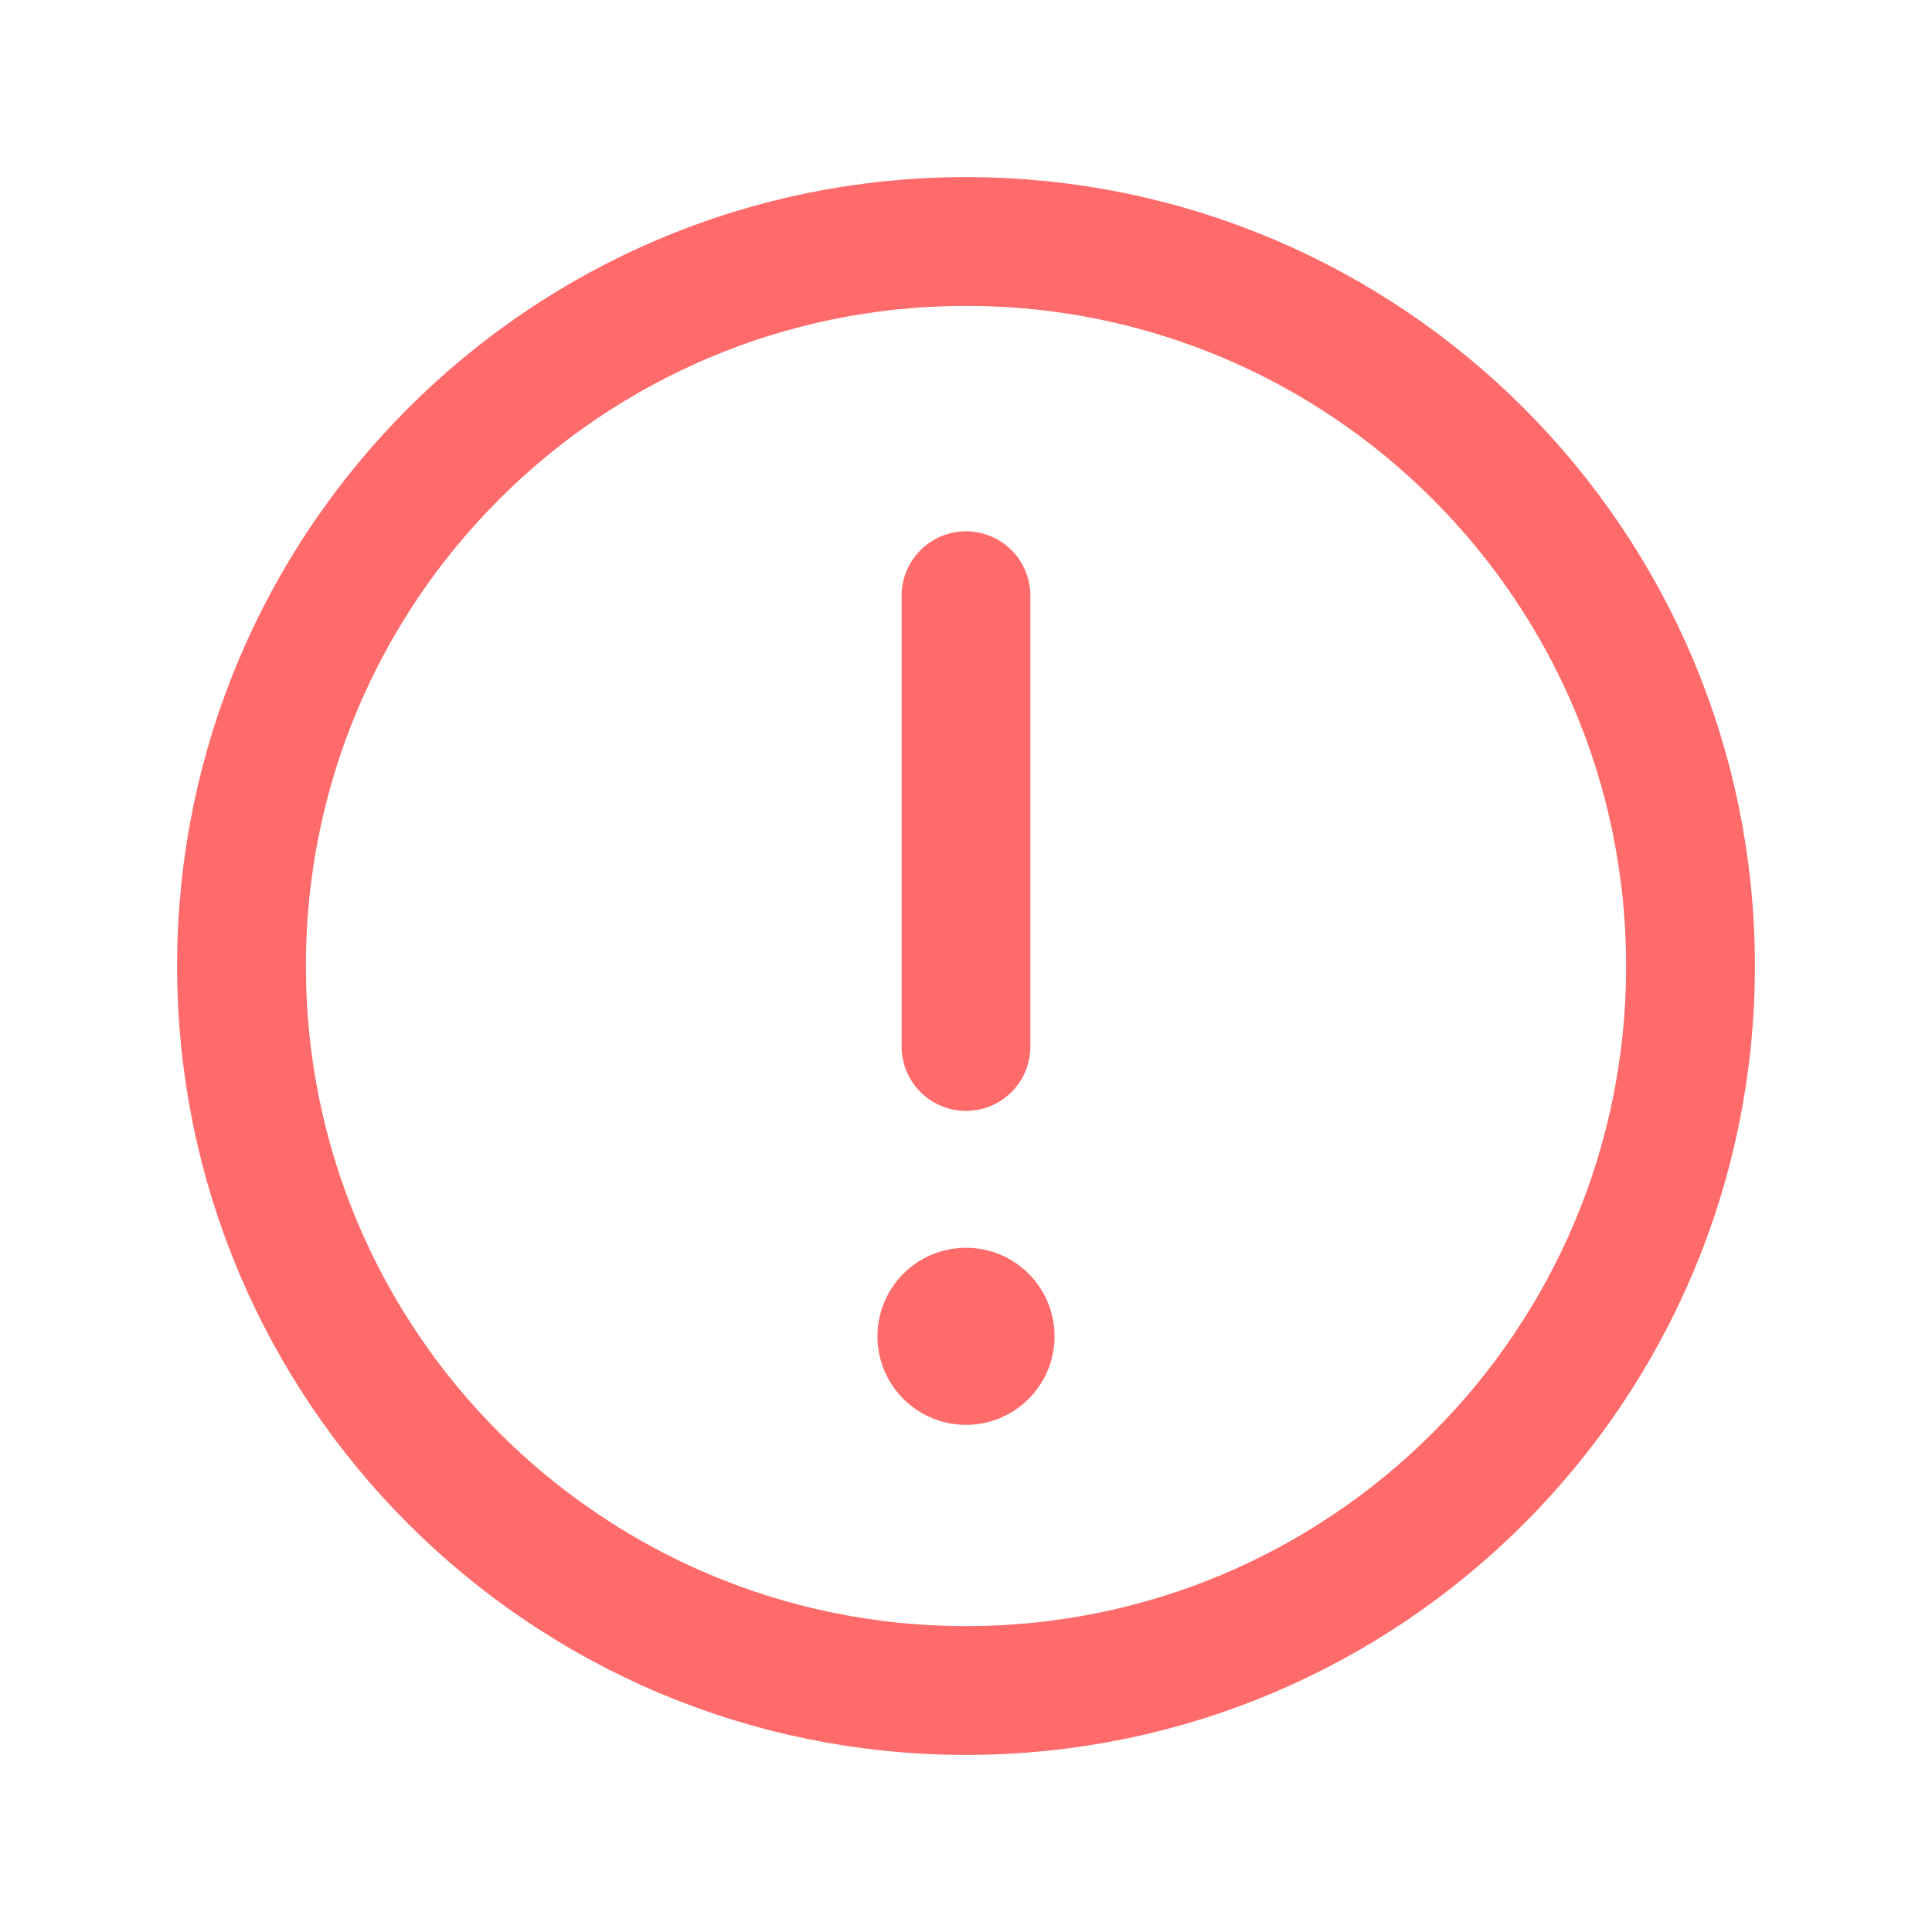
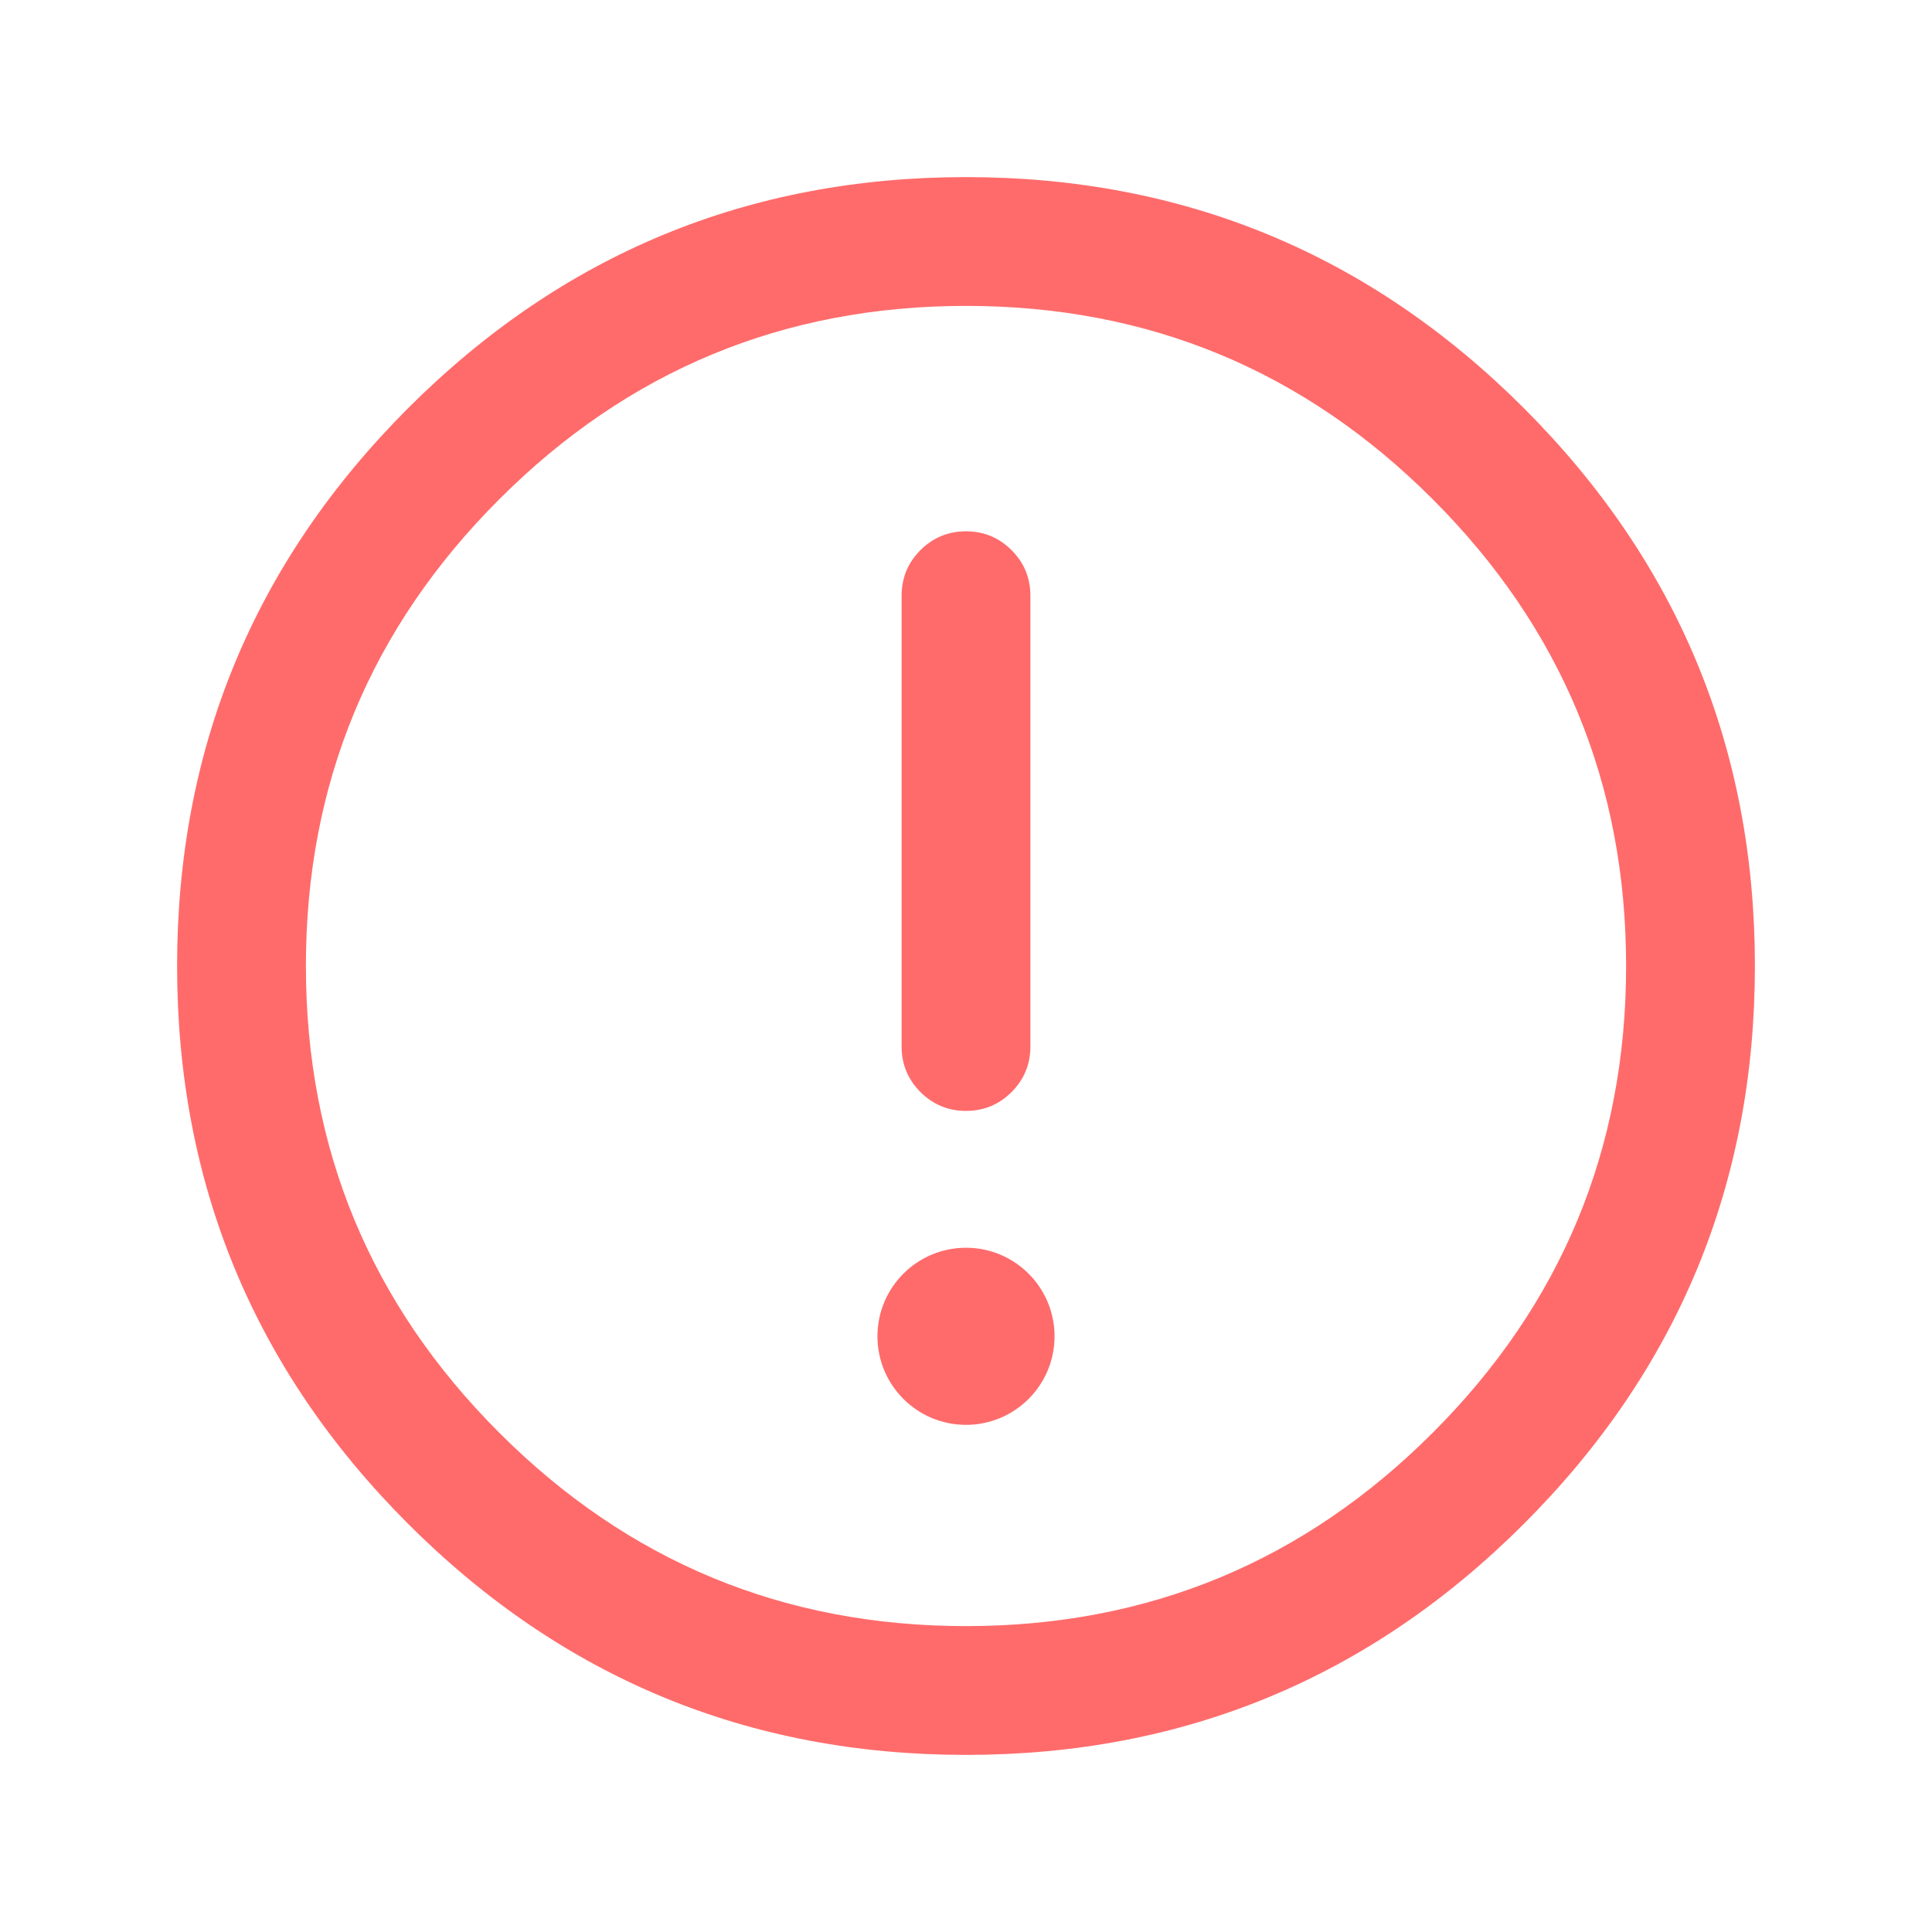
<svg xmlns="http://www.w3.org/2000/svg" width="24" height="24" viewBox="0 0 24 24">
-   <g fill="none" stroke="#ff6b6b" stroke-width="1.6" stroke-linecap="round" stroke-linejoin="round">
-     <circle cx="12" cy="12" r="9" />
-     <path d="M12 7.4v5.6" />
-     <circle cx="12" cy="16.6" r="1.1" fill="#ff6b6b" stroke="none" />
-   </g>
+   <path d="M21.8,12 Q21.8,16.059 18.93,18.93 Q16.059,21.8 12,21.8 Q7.941,21.8 5.07,18.93 Q2.2,16.059 2.2,12 Q2.2,7.941 5.07,5.07 Q7.941,2.2 12,2.2 Q16.059,2.2 18.93,5.07 Q21.8,7.941 21.8,12 Z M20.2,12 Q20.2,8.603 17.798,6.202 Q15.397,3.8 12,3.8 Q8.603,3.8 6.202,6.202 Q3.8,8.603 3.8,12 Q3.8,15.397 6.202,17.798 Q8.603,20.2 12,20.2 Q15.397,20.2 17.798,17.798 Q20.2,15.397 20.2,12 Z" fill="#ff6b6b" />
+   <path d="M12.8,7.4 L12.8,13 Q12.8,13.331 12.566,13.566 Q12.331,13.8 12,13.8 Q11.669,13.8 11.434,13.566 Q11.2,13.331 11.2,13 L11.2,7.4 Q11.2,7.069 11.434,6.834 Q11.669,6.6 12,6.6 Q12.331,6.6 12.566,6.834 Q12.8,7.069 12.8,7.4 Z" fill="#ff6b6b" />
+   <path d="M13.1,16.6 A1.1 1.1 0 1 1 10.9,16.6 A1.1 1.1 0 1 1 13.1,16.6 Z" fill="#ff6b6b" />
</svg>
